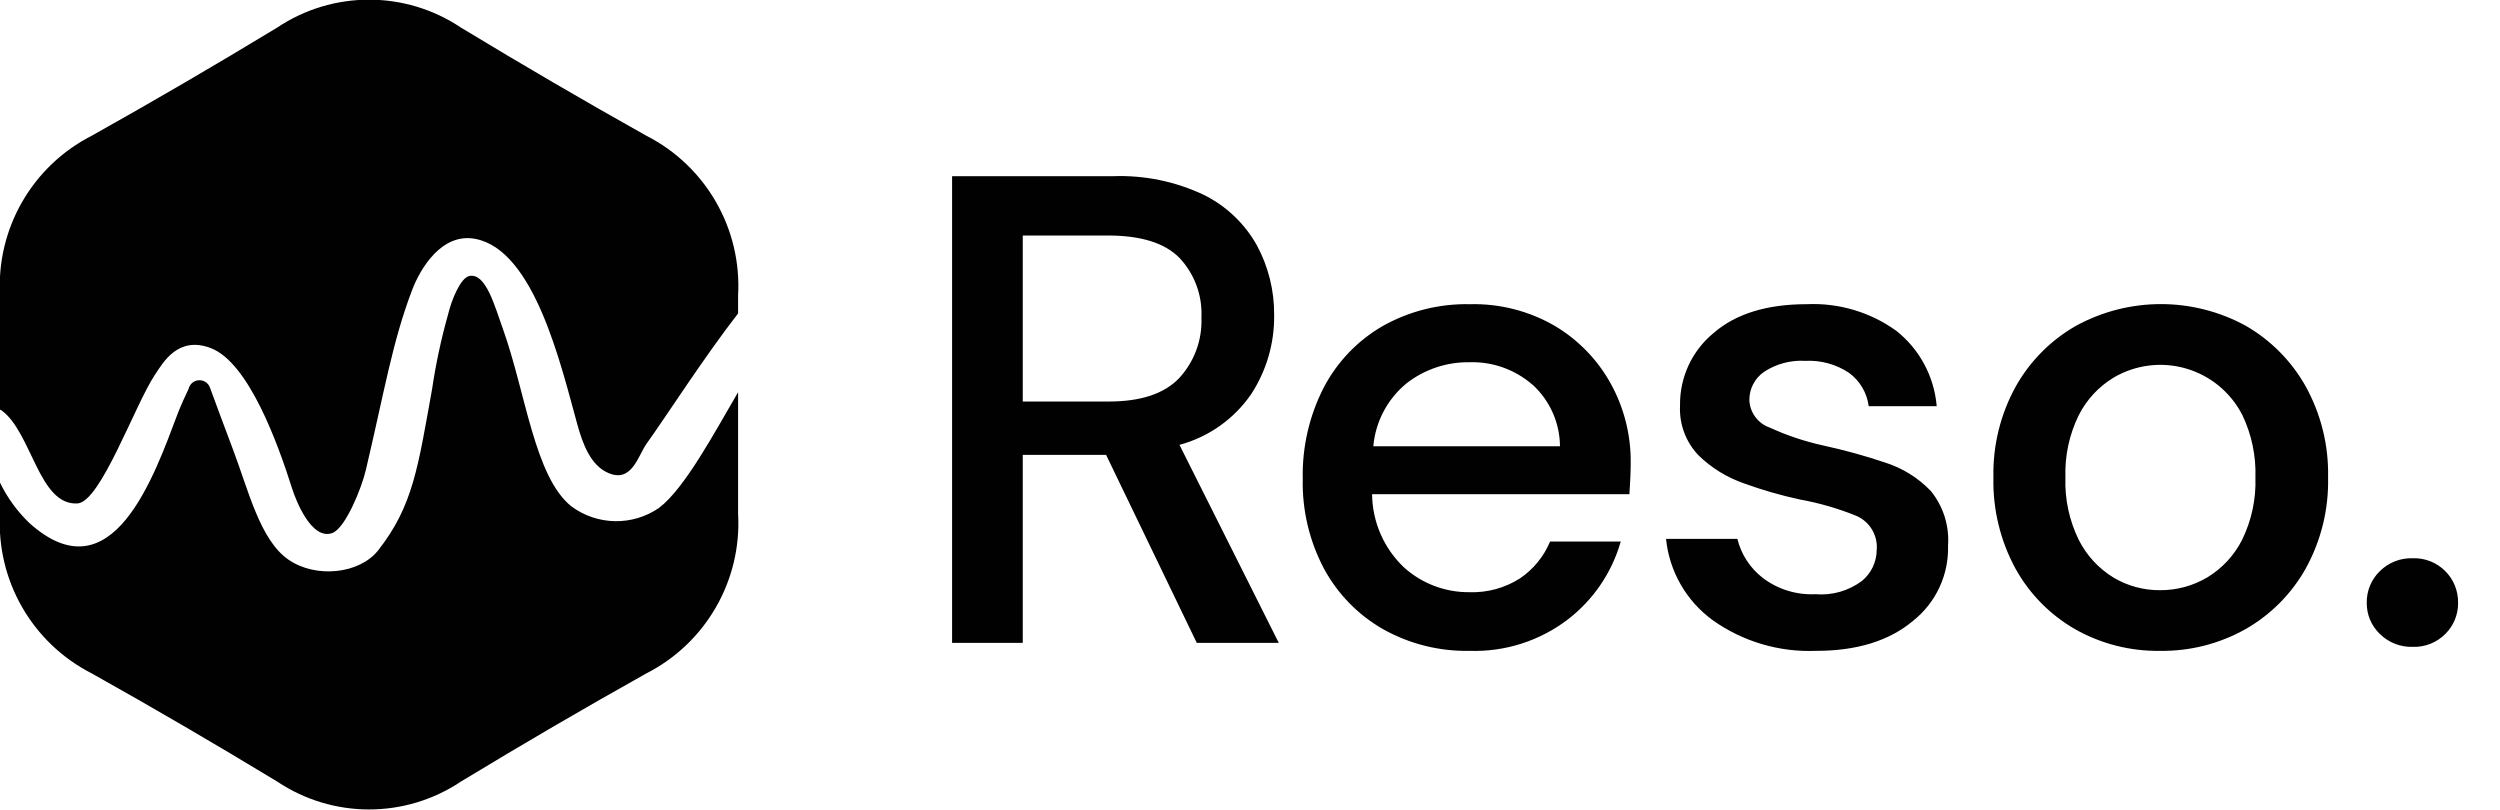
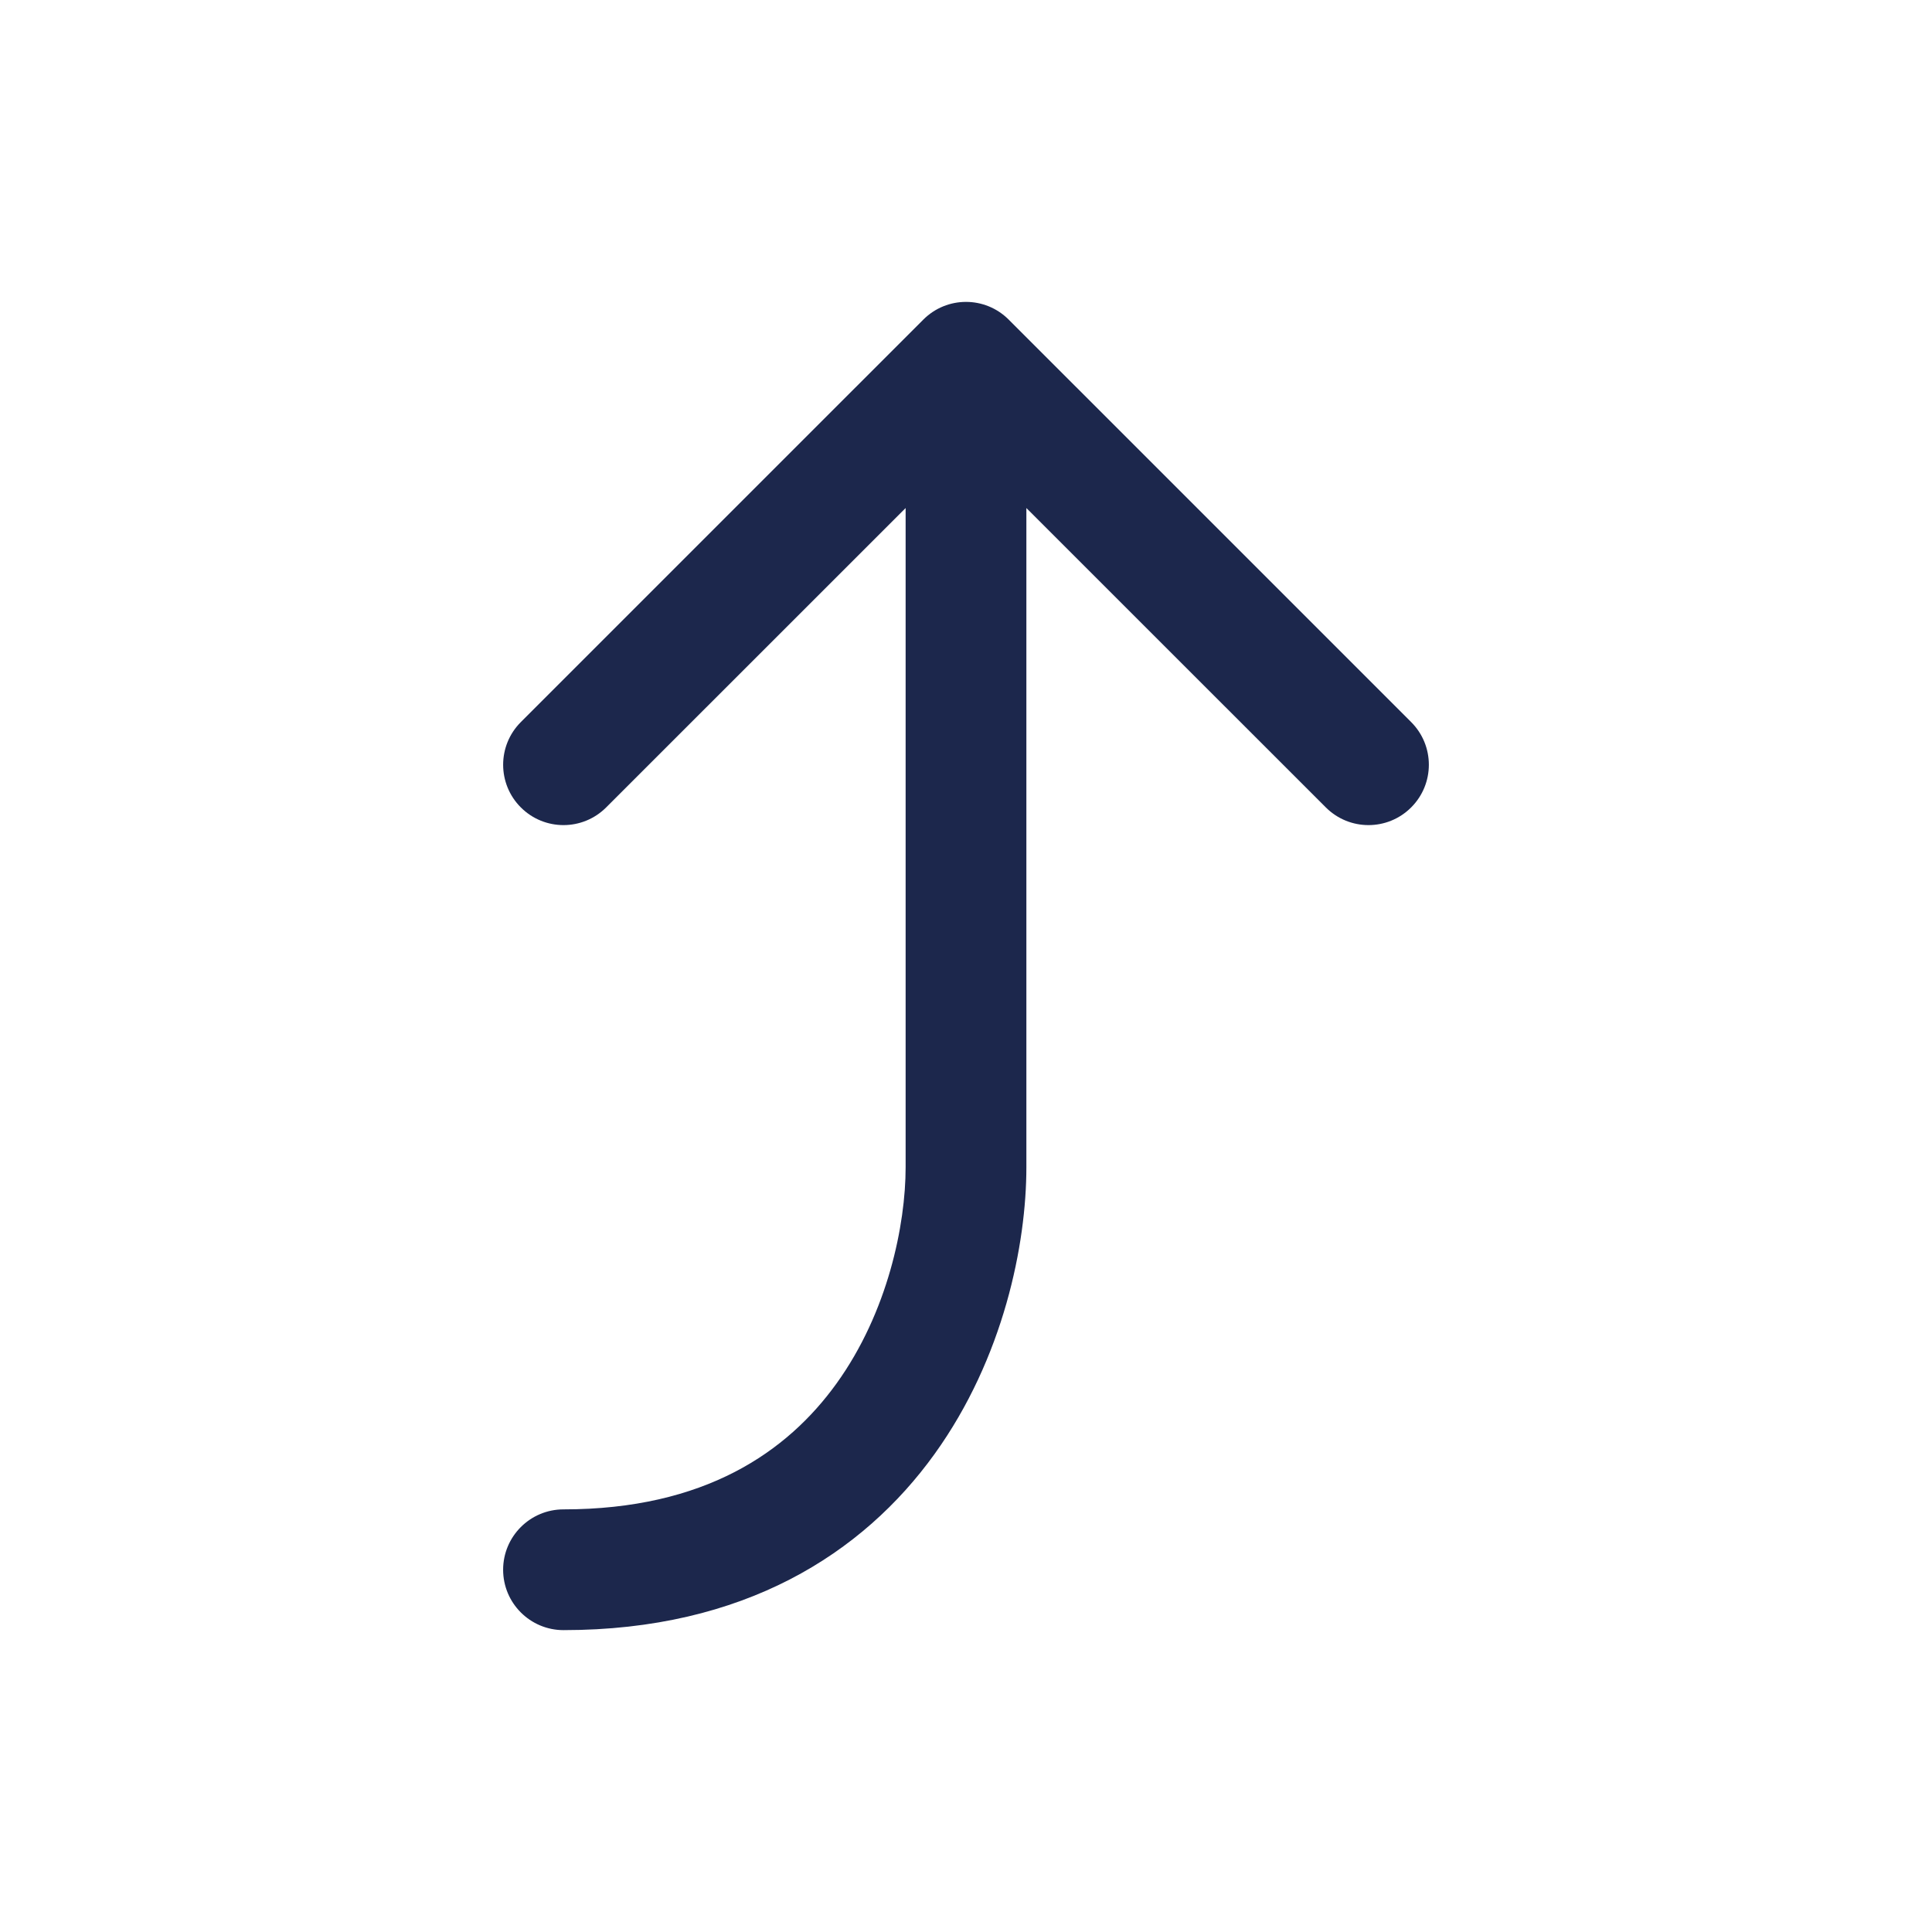
- <svg xmlns="http://www.w3.org/2000/svg" id="Logo" width="210" height="68" viewBox="0 0 210 68">
-   <defs>
-     <style>
-       .cls-1 {
-         fill: #010101;
-         fill-rule: evenodd;
-       }
-     </style>
-   </defs>
-   <path id="Reso." class="cls-1" d="M205.415,53.244a3.664,3.664,0,0,1-2.744,1.092,3.756,3.756,0,0,1-2.772-1.092,3.555,3.555,0,0,1-1.092-2.6,3.621,3.621,0,0,1,1.092-2.66,3.756,3.756,0,0,1,2.772-1.092,3.685,3.685,0,0,1,3.808,3.752A3.6,3.6,0,0,1,205.415,53.244Zm-16.8-.392a14.221,14.221,0,0,1-7.168,1.82,14.064,14.064,0,0,1-7.14-1.82,13.273,13.273,0,0,1-5.012-5.1,15.3,15.3,0,0,1-1.848-7.644,15.111,15.111,0,0,1,1.876-7.644,13.42,13.42,0,0,1,5.068-5.1,14.86,14.86,0,0,1,14.252,0,13.491,13.491,0,0,1,5.04,5.1,15.121,15.121,0,0,1,1.876,7.644,15.121,15.121,0,0,1-1.876,7.644A13.42,13.42,0,0,1,188.615,52.852Zm-0.252-17.976a7.733,7.733,0,0,0-10.808-3.164,7.8,7.8,0,0,0-2.94,3.164,11.031,11.031,0,0,0-1.12,5.236,11.029,11.029,0,0,0,1.12,5.236,7.86,7.86,0,0,0,2.912,3.164,7.533,7.533,0,0,0,3.92,1.064,7.687,7.687,0,0,0,3.948-1.064,7.8,7.8,0,0,0,2.94-3.164,11.041,11.041,0,0,0,1.12-5.236A11.272,11.272,0,0,0,188.363,34.876Zm-35.2,2.548a48.261,48.261,0,0,1,5.18,1.428,9.154,9.154,0,0,1,3.836,2.38,6.518,6.518,0,0,1,1.456,4.592,7.768,7.768,0,0,1-2.94,6.328q-3,2.52-8.148,2.52a14.015,14.015,0,0,1-8.68-2.576,9.647,9.647,0,0,1-3.92-6.832h5.992a5.928,5.928,0,0,0,2.128,3.276,6.773,6.773,0,0,0,4.424,1.372,5.714,5.714,0,0,0,3.92-1.12,3.4,3.4,0,0,0,1.232-2.576,2.857,2.857,0,0,0-1.708-2.884,23.963,23.963,0,0,0-4.732-1.372,35.819,35.819,0,0,1-4.676-1.344,10.338,10.338,0,0,1-3.864-2.38,5.635,5.635,0,0,1-1.54-4.172,7.725,7.725,0,0,1,2.8-6.076q2.8-2.436,7.84-2.436a11.936,11.936,0,0,1,7.532,2.24,9.034,9.034,0,0,1,3.388,6.328h-5.712a4.114,4.114,0,0,0-1.652-2.8,6.06,6.06,0,0,0-3.668-1.008,5.69,5.69,0,0,0-3.472.924,2.85,2.85,0,0,0-1.232,2.38,2.555,2.555,0,0,0,1.708,2.3A22.144,22.144,0,0,0,153.167,37.424Zm-16.3,4.088H115.255a8.587,8.587,0,0,0,2.66,6.132,8.084,8.084,0,0,0,5.516,2.1,7.409,7.409,0,0,0,4.228-1.148,6.949,6.949,0,0,0,2.548-3.108h5.936a12.606,12.606,0,0,1-4.452,6.552,12.908,12.908,0,0,1-8.26,2.632,14.288,14.288,0,0,1-7.252-1.82,12.939,12.939,0,0,1-4.956-5.068,15.393,15.393,0,0,1-1.792-7.56,16.049,16.049,0,0,1,1.764-7.672,12.849,12.849,0,0,1,4.928-5.152,14.333,14.333,0,0,1,7.364-1.848,13.533,13.533,0,0,1,7.112,1.82,12.871,12.871,0,0,1,4.7,4.844,13.491,13.491,0,0,1,1.68,6.664q0,0.56-.028,1.2T136.871,41.512Zm-8.12-9.184a7.686,7.686,0,0,0-5.32-1.9,8.406,8.406,0,0,0-5.264,1.764,7.715,7.715,0,0,0-2.8,5.292h15.68A7.089,7.089,0,0,0,128.751,32.328ZM100.528,54L92.912,38.208h-7V54H79.976V14.8h13.5a16.429,16.429,0,0,1,7.644,1.568,10.407,10.407,0,0,1,4.452,4.228,12.109,12.109,0,0,1,1.456,5.908,11.853,11.853,0,0,1-1.932,6.608,10.684,10.684,0,0,1-6.02,4.256L107.416,54h-6.888Zm0.392-27.328a6.832,6.832,0,0,0-1.848-5.012q-1.848-1.876-5.992-1.876H85.912V33.728h7.224q4.032,0,5.908-1.96A7.066,7.066,0,0,0,100.92,26.672ZM38.712,65.655a13.879,13.879,0,0,1-15.423,0q-7.712-4.681-15.58-9.088A14.156,14.156,0,0,1,0,43.153V40.541a11.886,11.886,0,0,0,2.475,3.4c6.964,6.245,10.476-3.973,12.466-9.234,0.01,0,.185-0.542.9-2.038a0.937,0.937,0,0,1,1.79-.127c0.427,1.141,1.124,3.074,1.918,5.158,1.317,3.46,2.281,7.642,4.667,9.3,2.328,1.616,5.995,1.2,7.543-.764,2.954-3.75,3.359-7.044,4.539-13.565a49.653,49.653,0,0,1,1.337-6.245c0.29-1.23,1.049-3.1,1.8-3.245,1.373-.267,2.108,2.494,2.813,4.458,1.914,5.335,2.646,12.423,5.754,14.9a6.333,6.333,0,0,0,7.352.127C57.51,41.042,60.024,36.32,62,32.945V43.15a14.156,14.156,0,0,1-7.709,13.417Q46.424,60.974,38.712,65.655ZM51.123,39.742C49.6,39.1,48.946,37.27,48.5,35.667c-1.387-5.013-3.6-14.643-8.566-15.6-2.853-.551-4.65,2.55-5.306,4.268-1.677,4.391-2.337,8.546-3.9,15.157C30.36,41.056,29,44.374,27.918,44.773c-1.728.636-3.044-2.67-3.388-3.757-1.2-3.8-3.66-10.585-6.84-11.783-2.732-1.028-3.977,1.2-4.666,2.23-1.7,2.543-4.569,10.719-6.521,10.826-3.26.18-3.83-6-6.393-7.832C0.082,34.437.03,34.428,0,34.41v-9.6A14.158,14.158,0,0,1,7.709,11.4q7.868-4.407,15.58-9.087a13.874,13.874,0,0,1,15.423,0Q46.424,6.99,54.291,11.4A14.158,14.158,0,0,1,62,24.815v1.512c-2.914,3.759-5.885,8.421-7.68,10.932C53.6,38.267,53.088,40.57,51.123,39.742Z" />
+ <svg xmlns="http://www.w3.org/2000/svg" width="800px" height="800px" viewBox="0 0 24 24" fill="none">
+   <path fill-rule="evenodd" clip-rule="evenodd" d="M17.53 10.03C17.823 9.737 17.823 9.263 17.53 8.97L12.53 3.97C12.237 3.677 11.763 3.677 11.47 3.97L6.47 8.97C6.177 9.263 6.177 9.737 6.47 10.03C6.763 10.323 7.237 10.323 7.53 10.03L11.25 6.311L11.25 14.5C11.25 15.213 11.03 16.3 10.391 17.187C9.78 18.035 8.756 18.75 7 18.75C6.586 18.75 6.25 19.086 6.25 19.5C6.25 19.914 6.586 20.25 7 20.25C9.244 20.25 10.72 19.298 11.609 18.063C12.47 16.867 12.75 15.453 12.75 14.5L12.75 6.311L16.47 10.03C16.763 10.323 17.237 10.323 17.53 10.03Z" fill="#1C274C" />
</svg>
